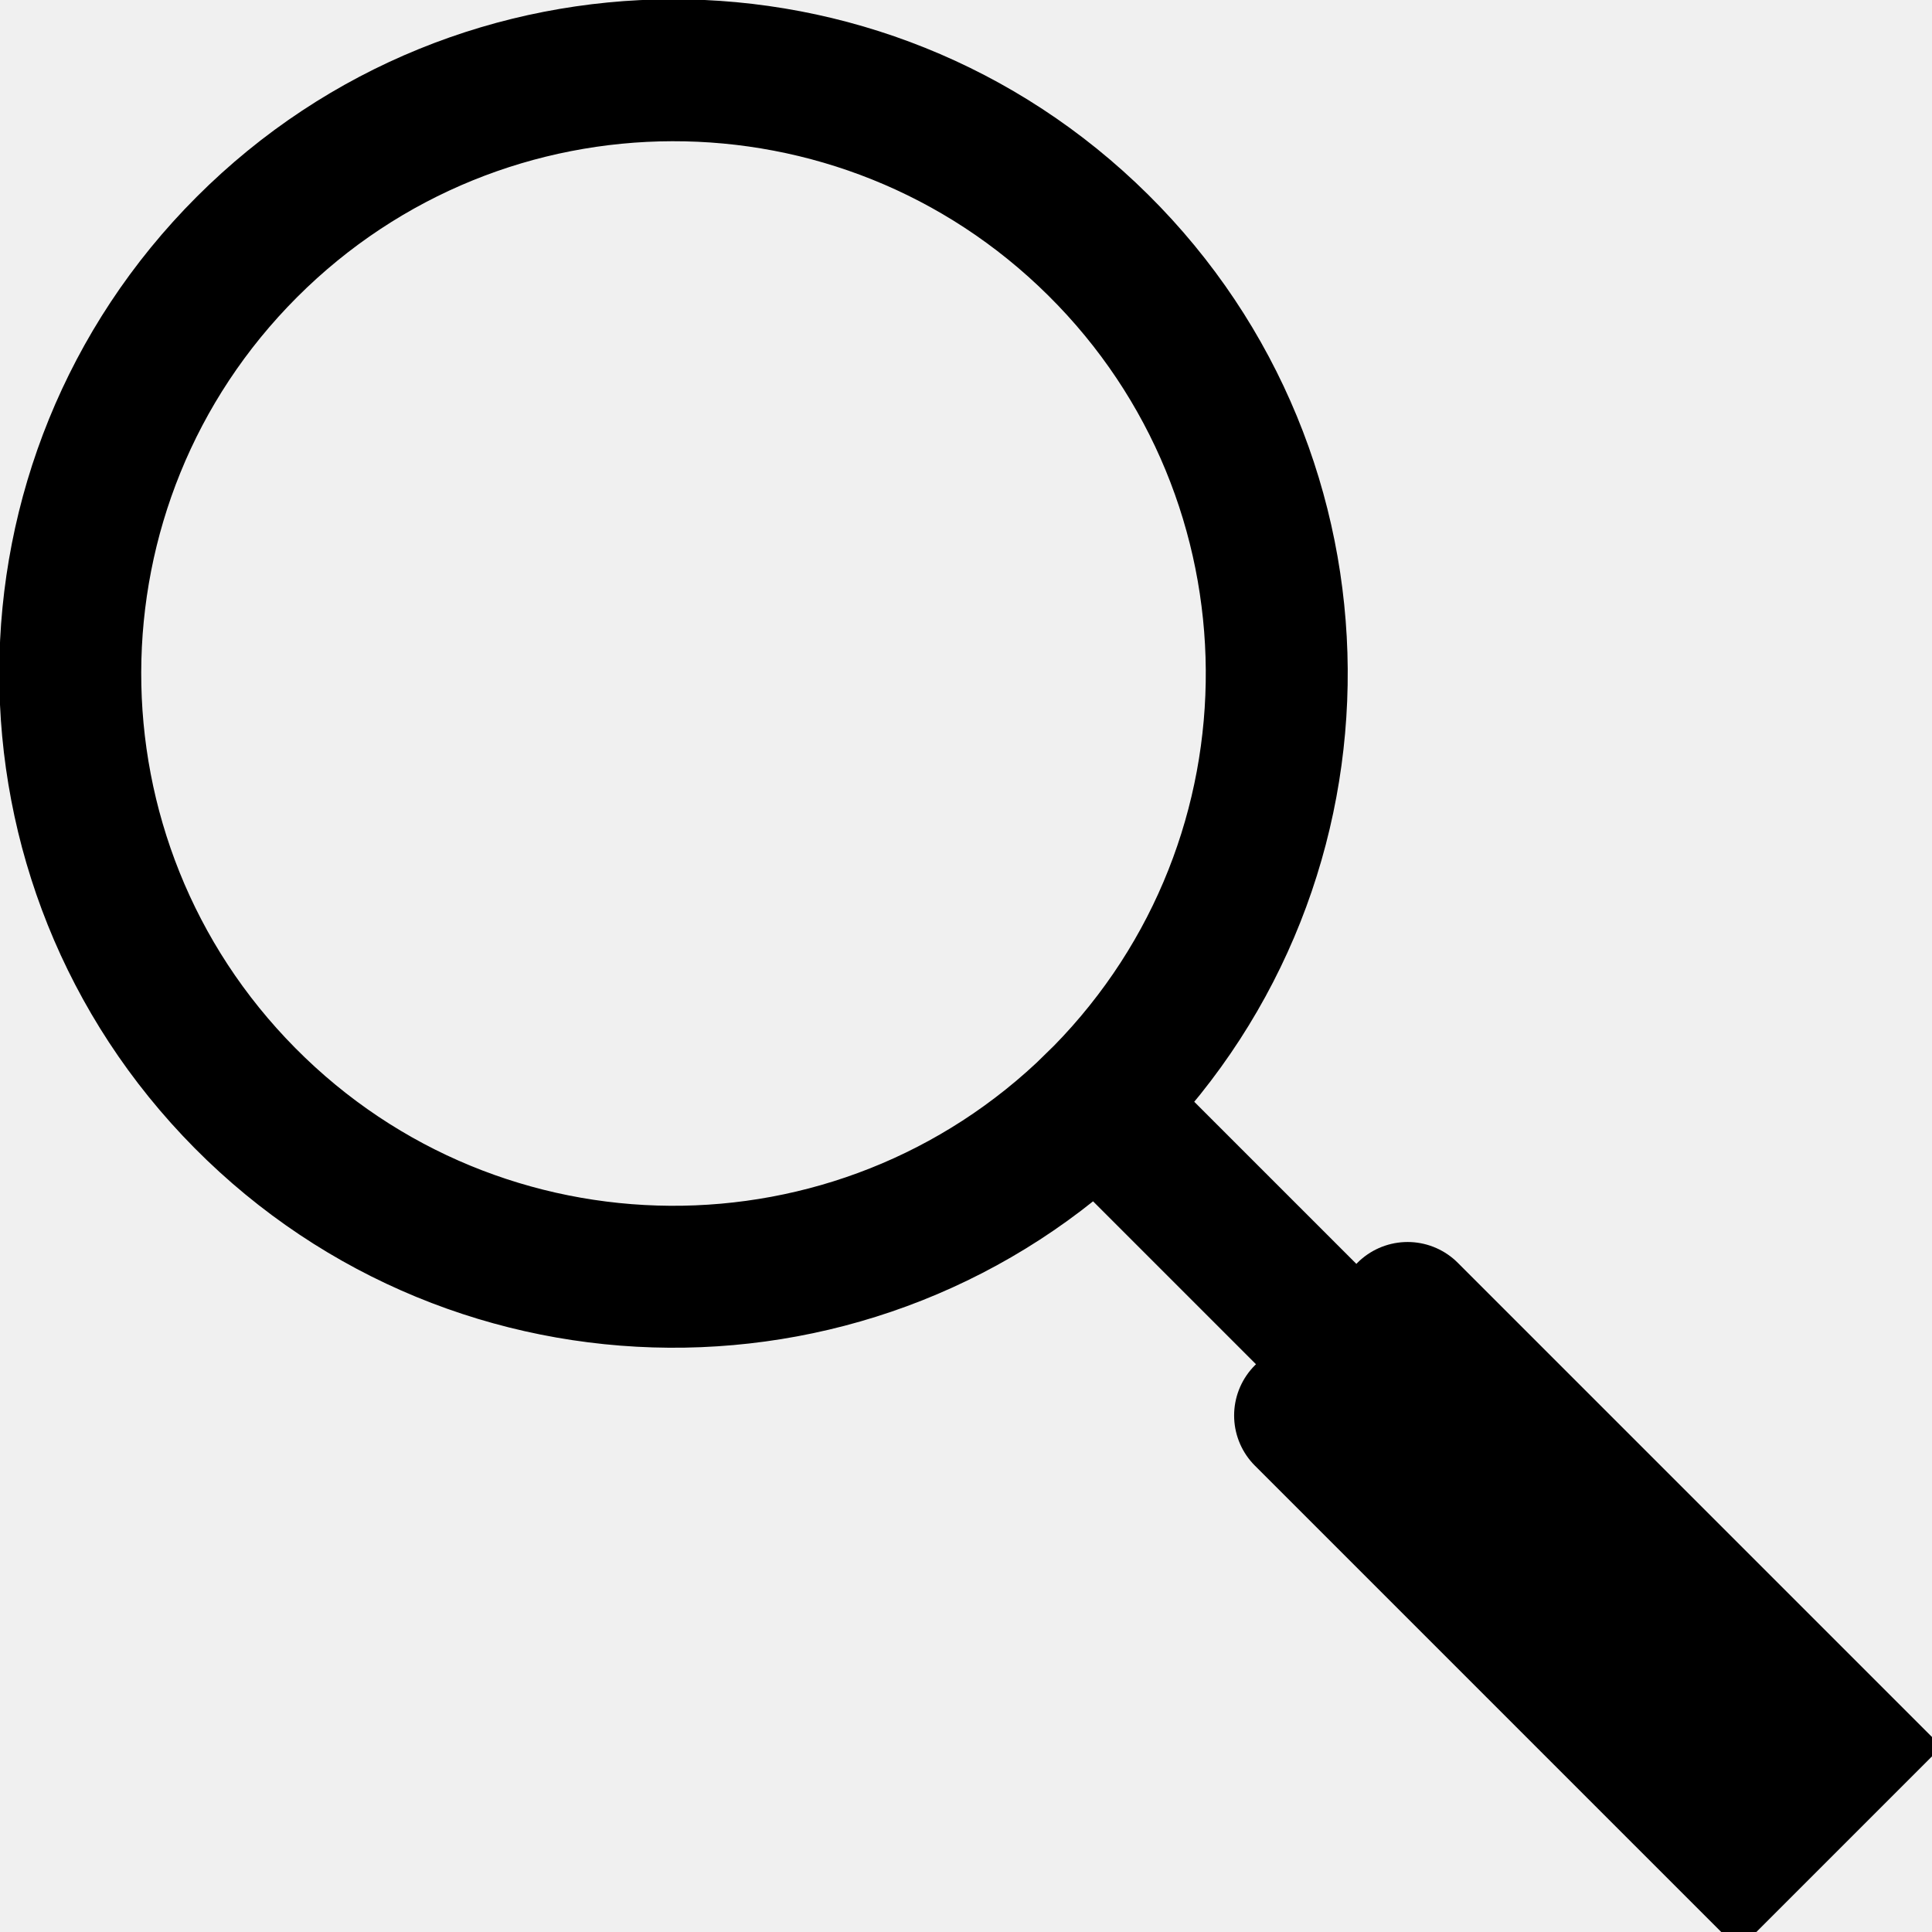
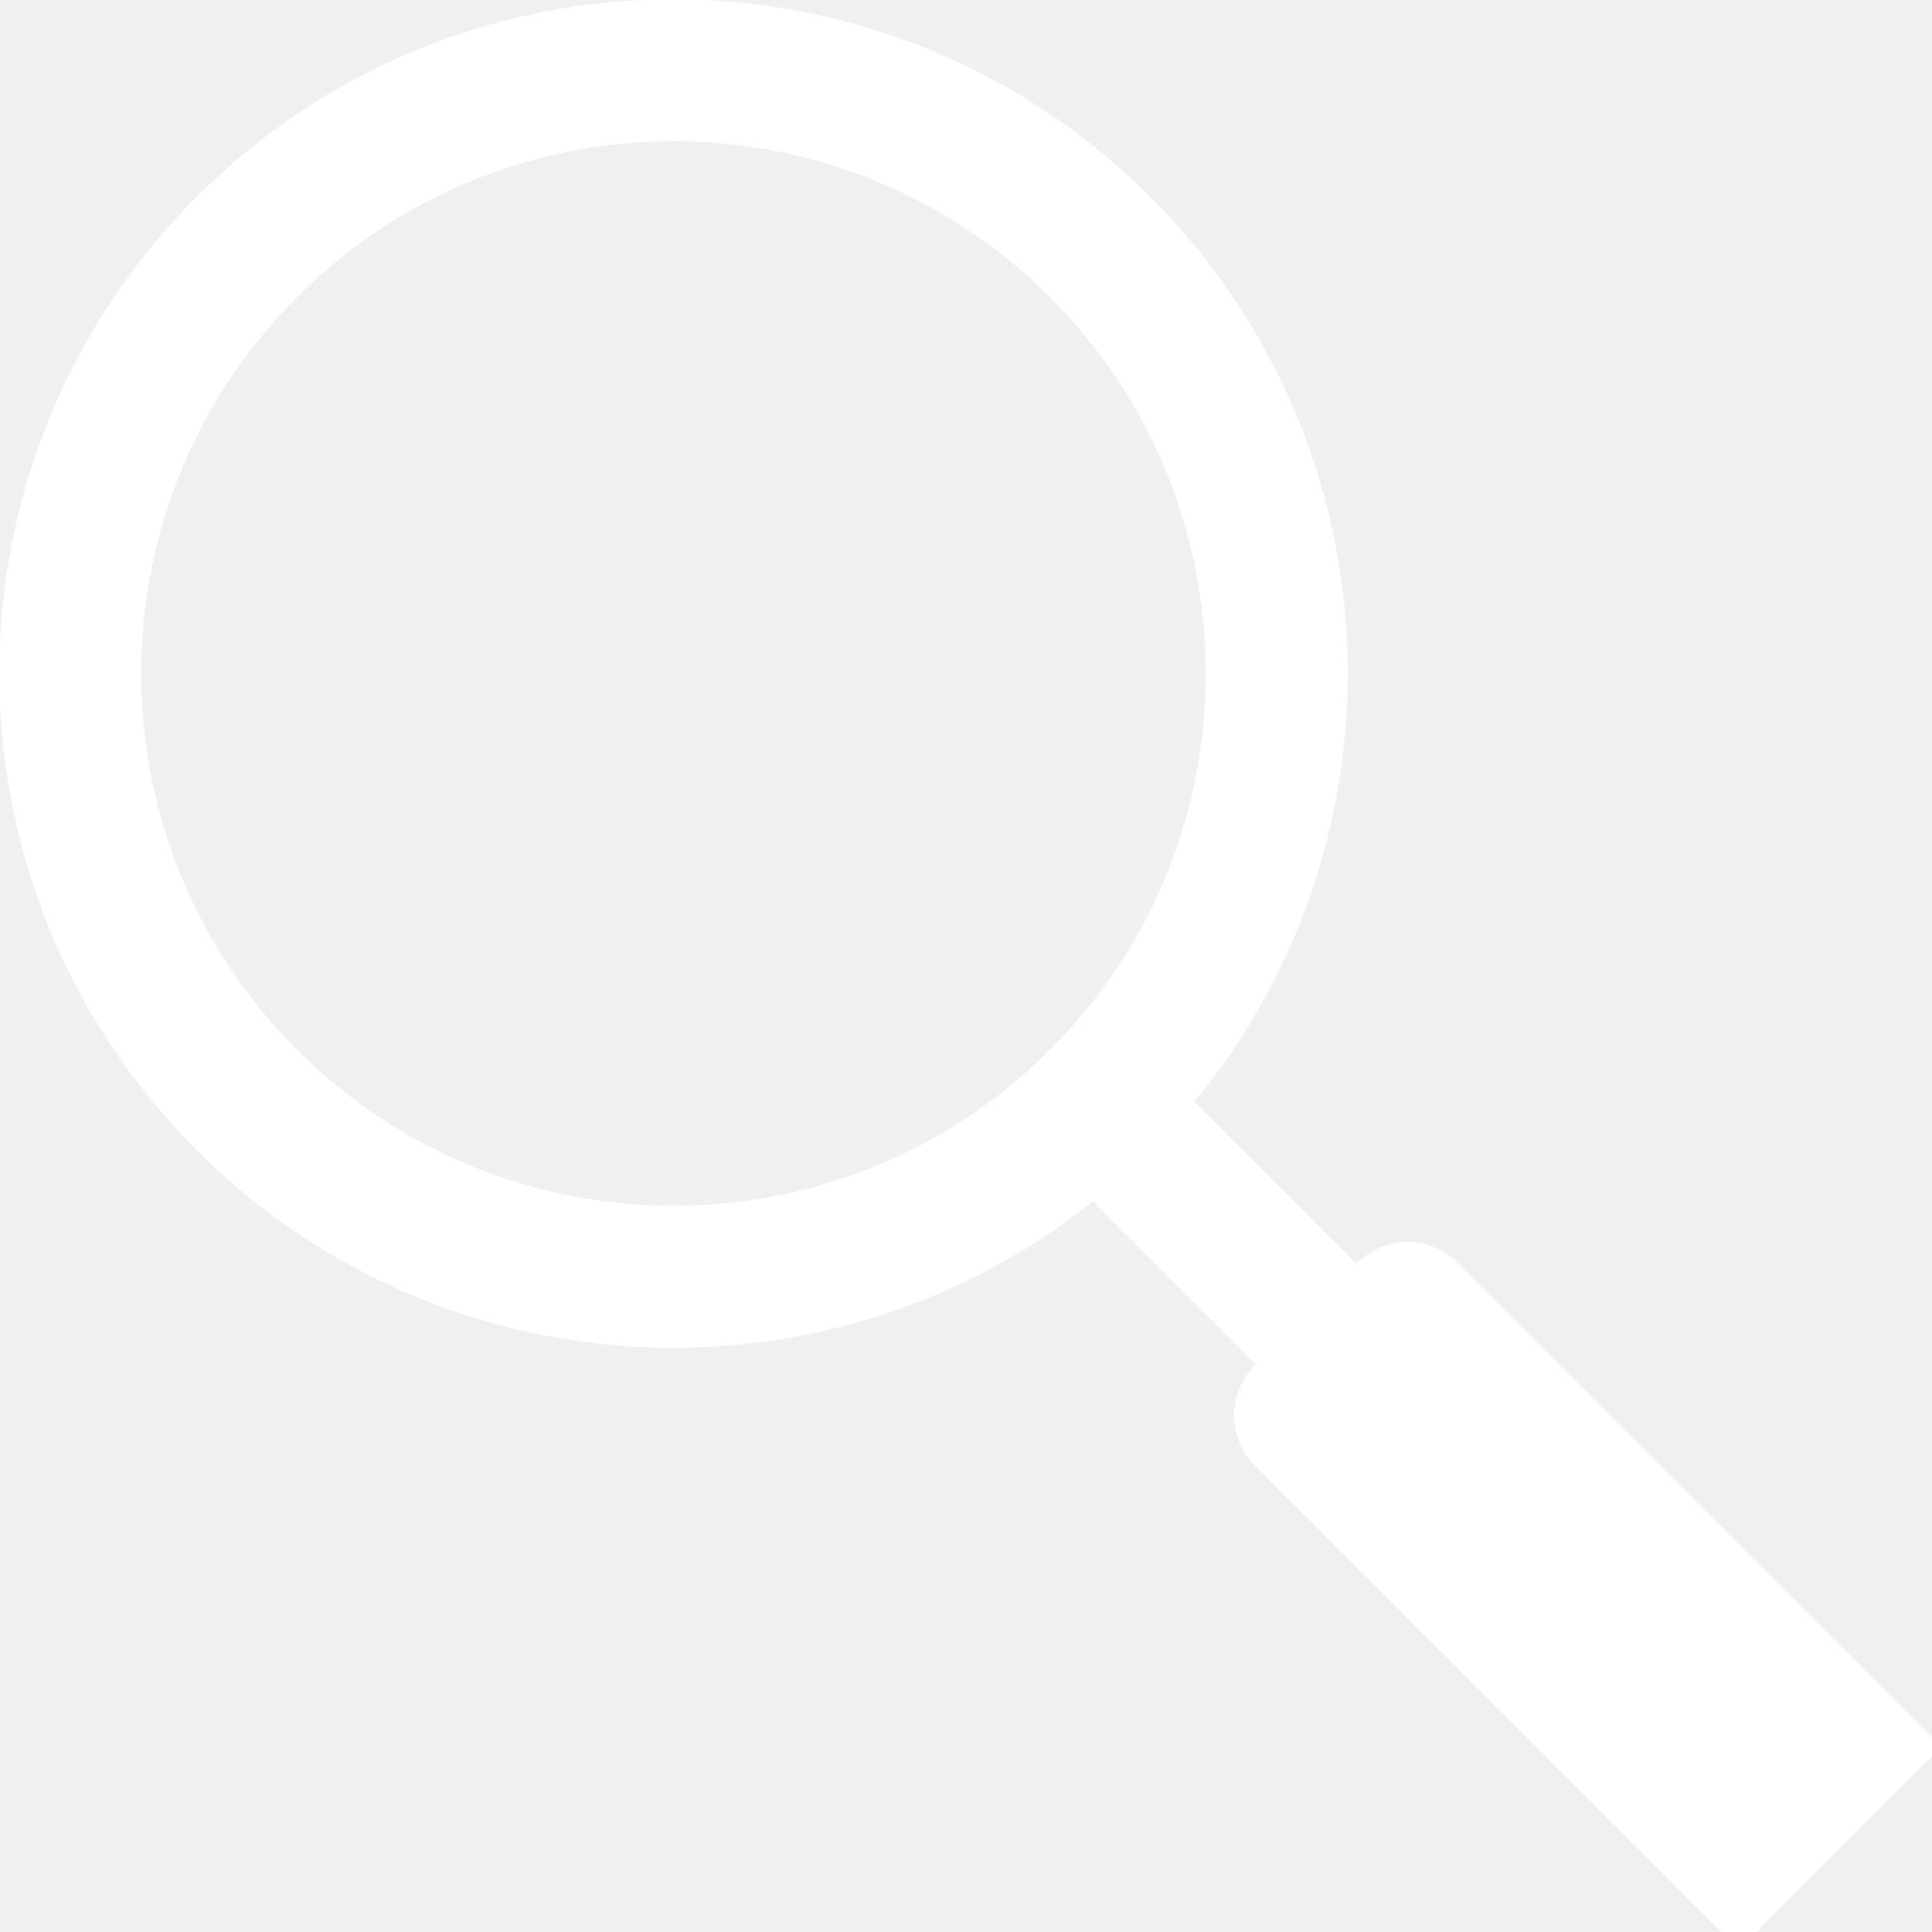
<svg xmlns="http://www.w3.org/2000/svg" width="490" height="490">
-   <path fill="none" stroke="#000" stroke-width="36" stroke-linecap="round" d="m280,278a153,153 0 1,0-2,2l170,170m-91-117 110,110-26,26-110-110" />
+   <path fill="none" stroke="#ffffff" stroke-width="36" stroke-linecap="round" d="m280,278a153,153 0 1,0-2,2l170,170m-91-117 110,110-26,26-110-110" />
</svg>
